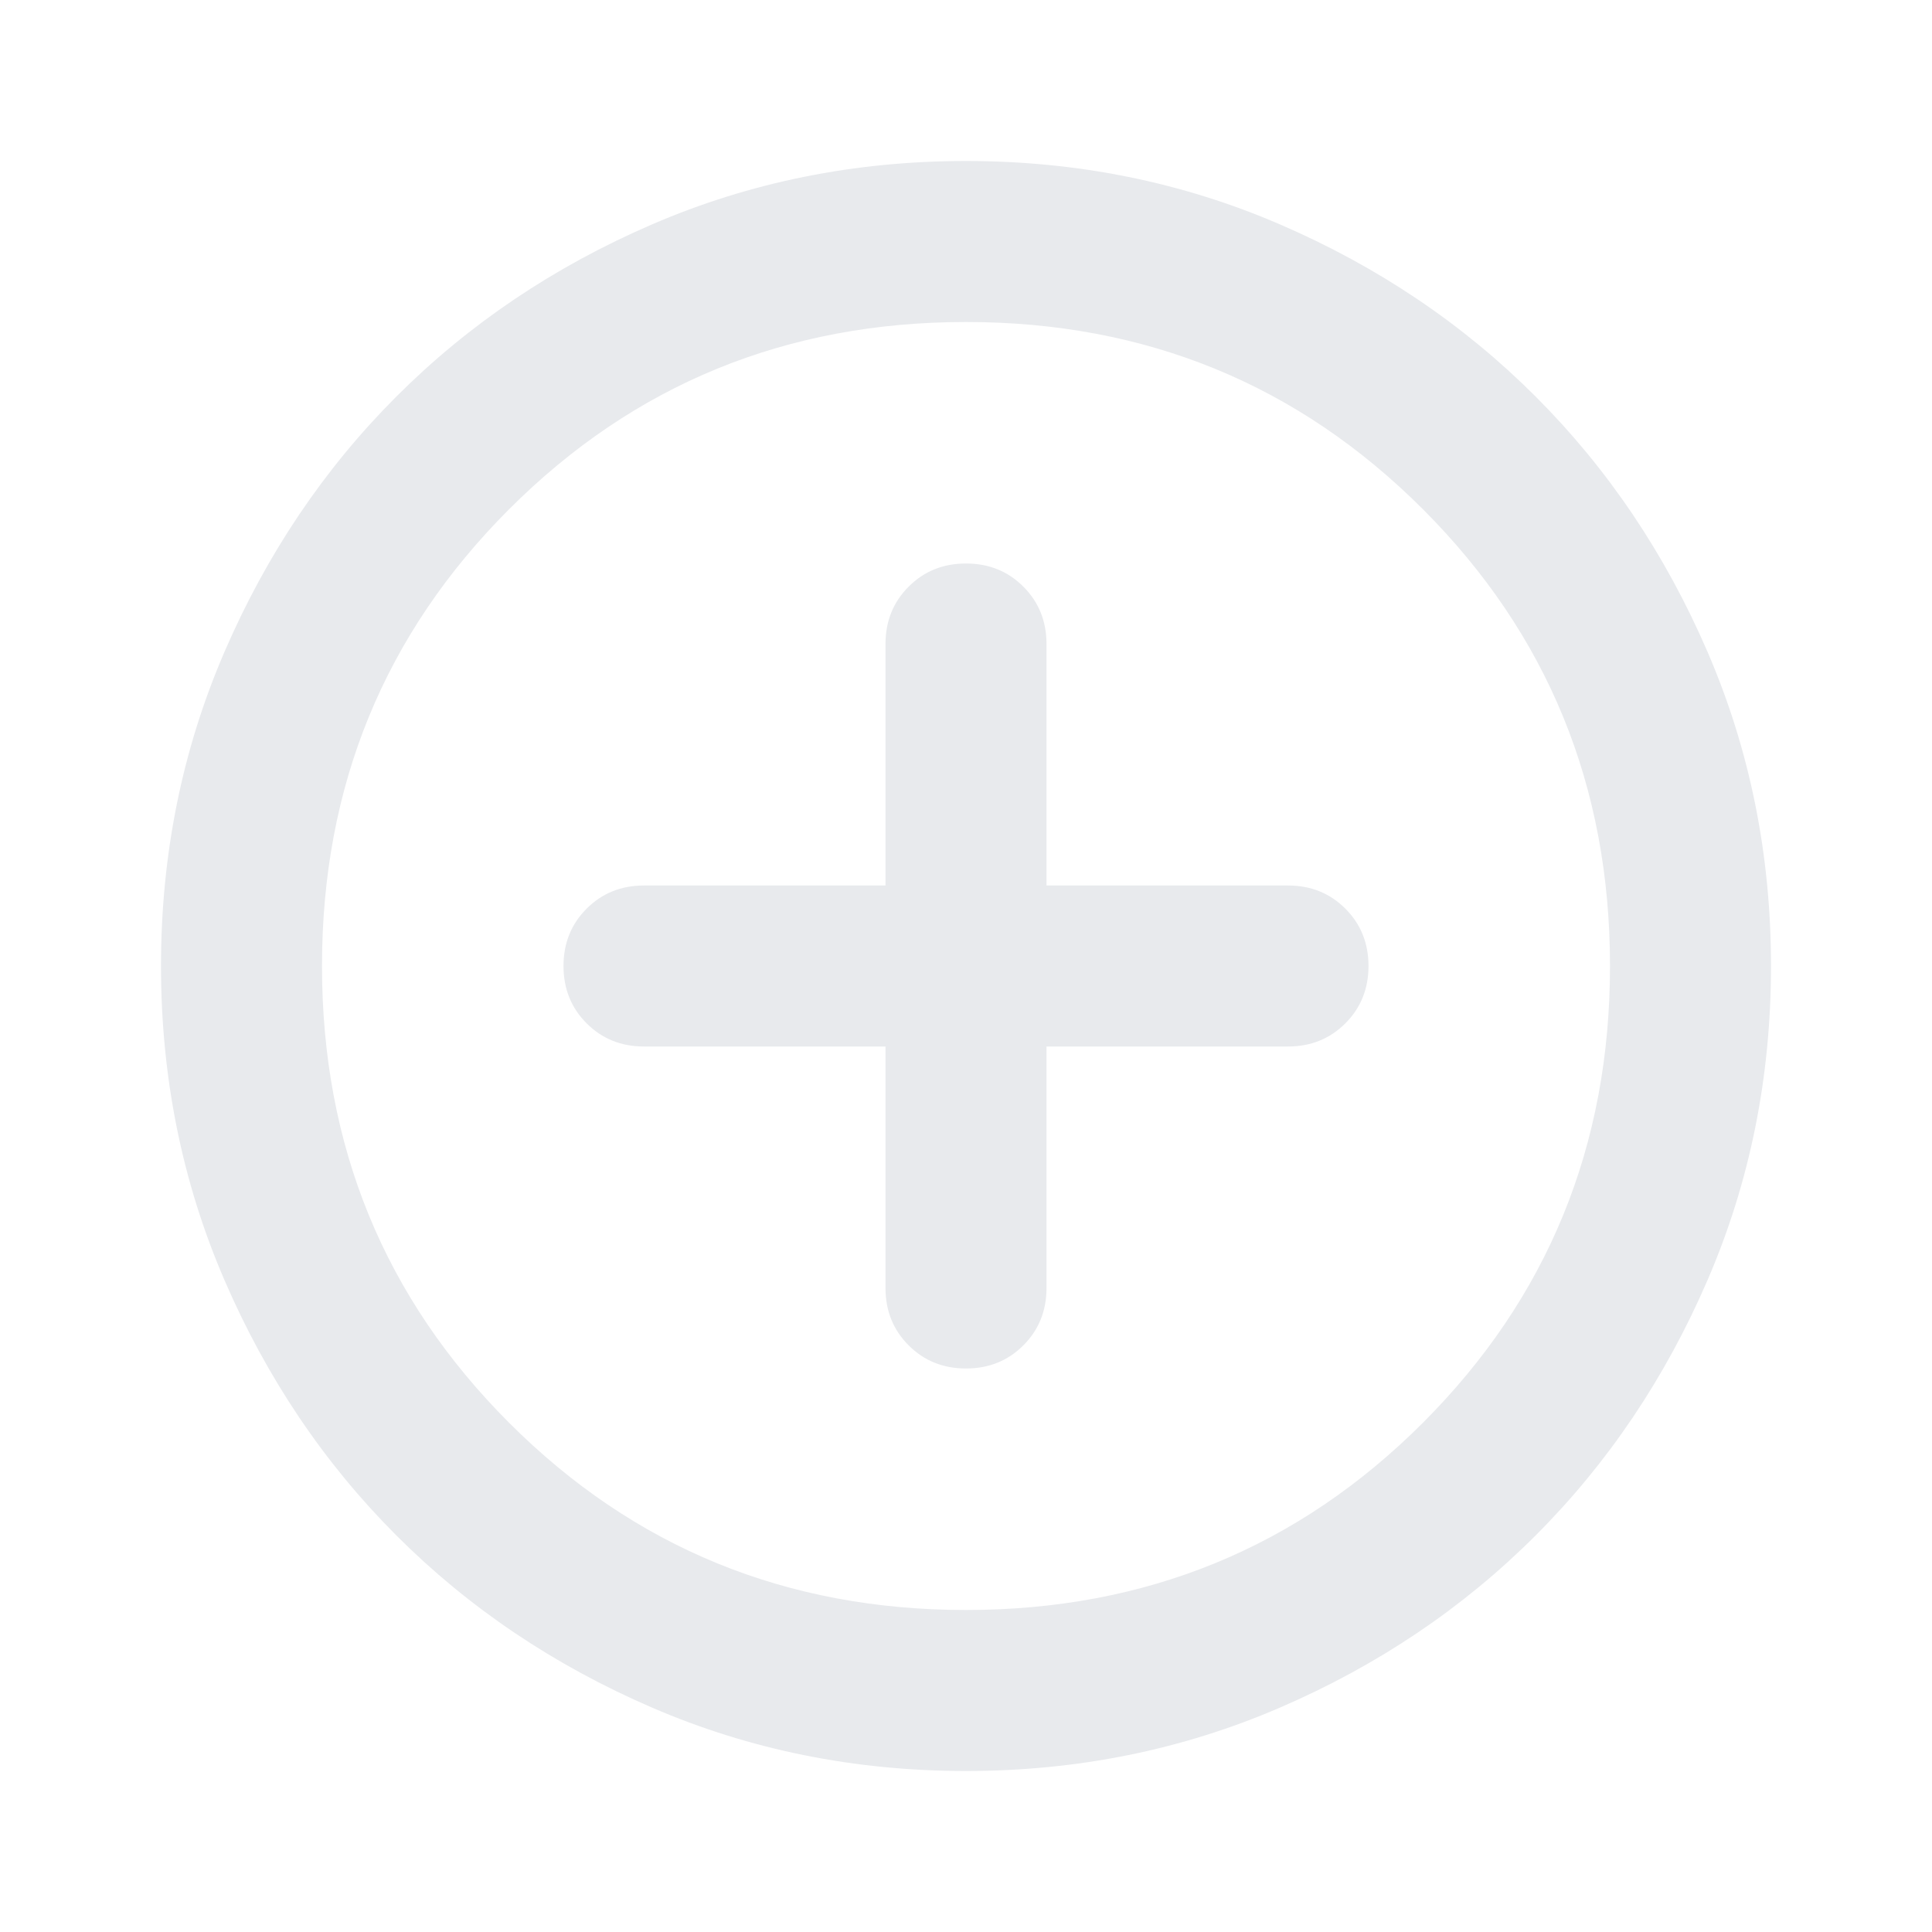
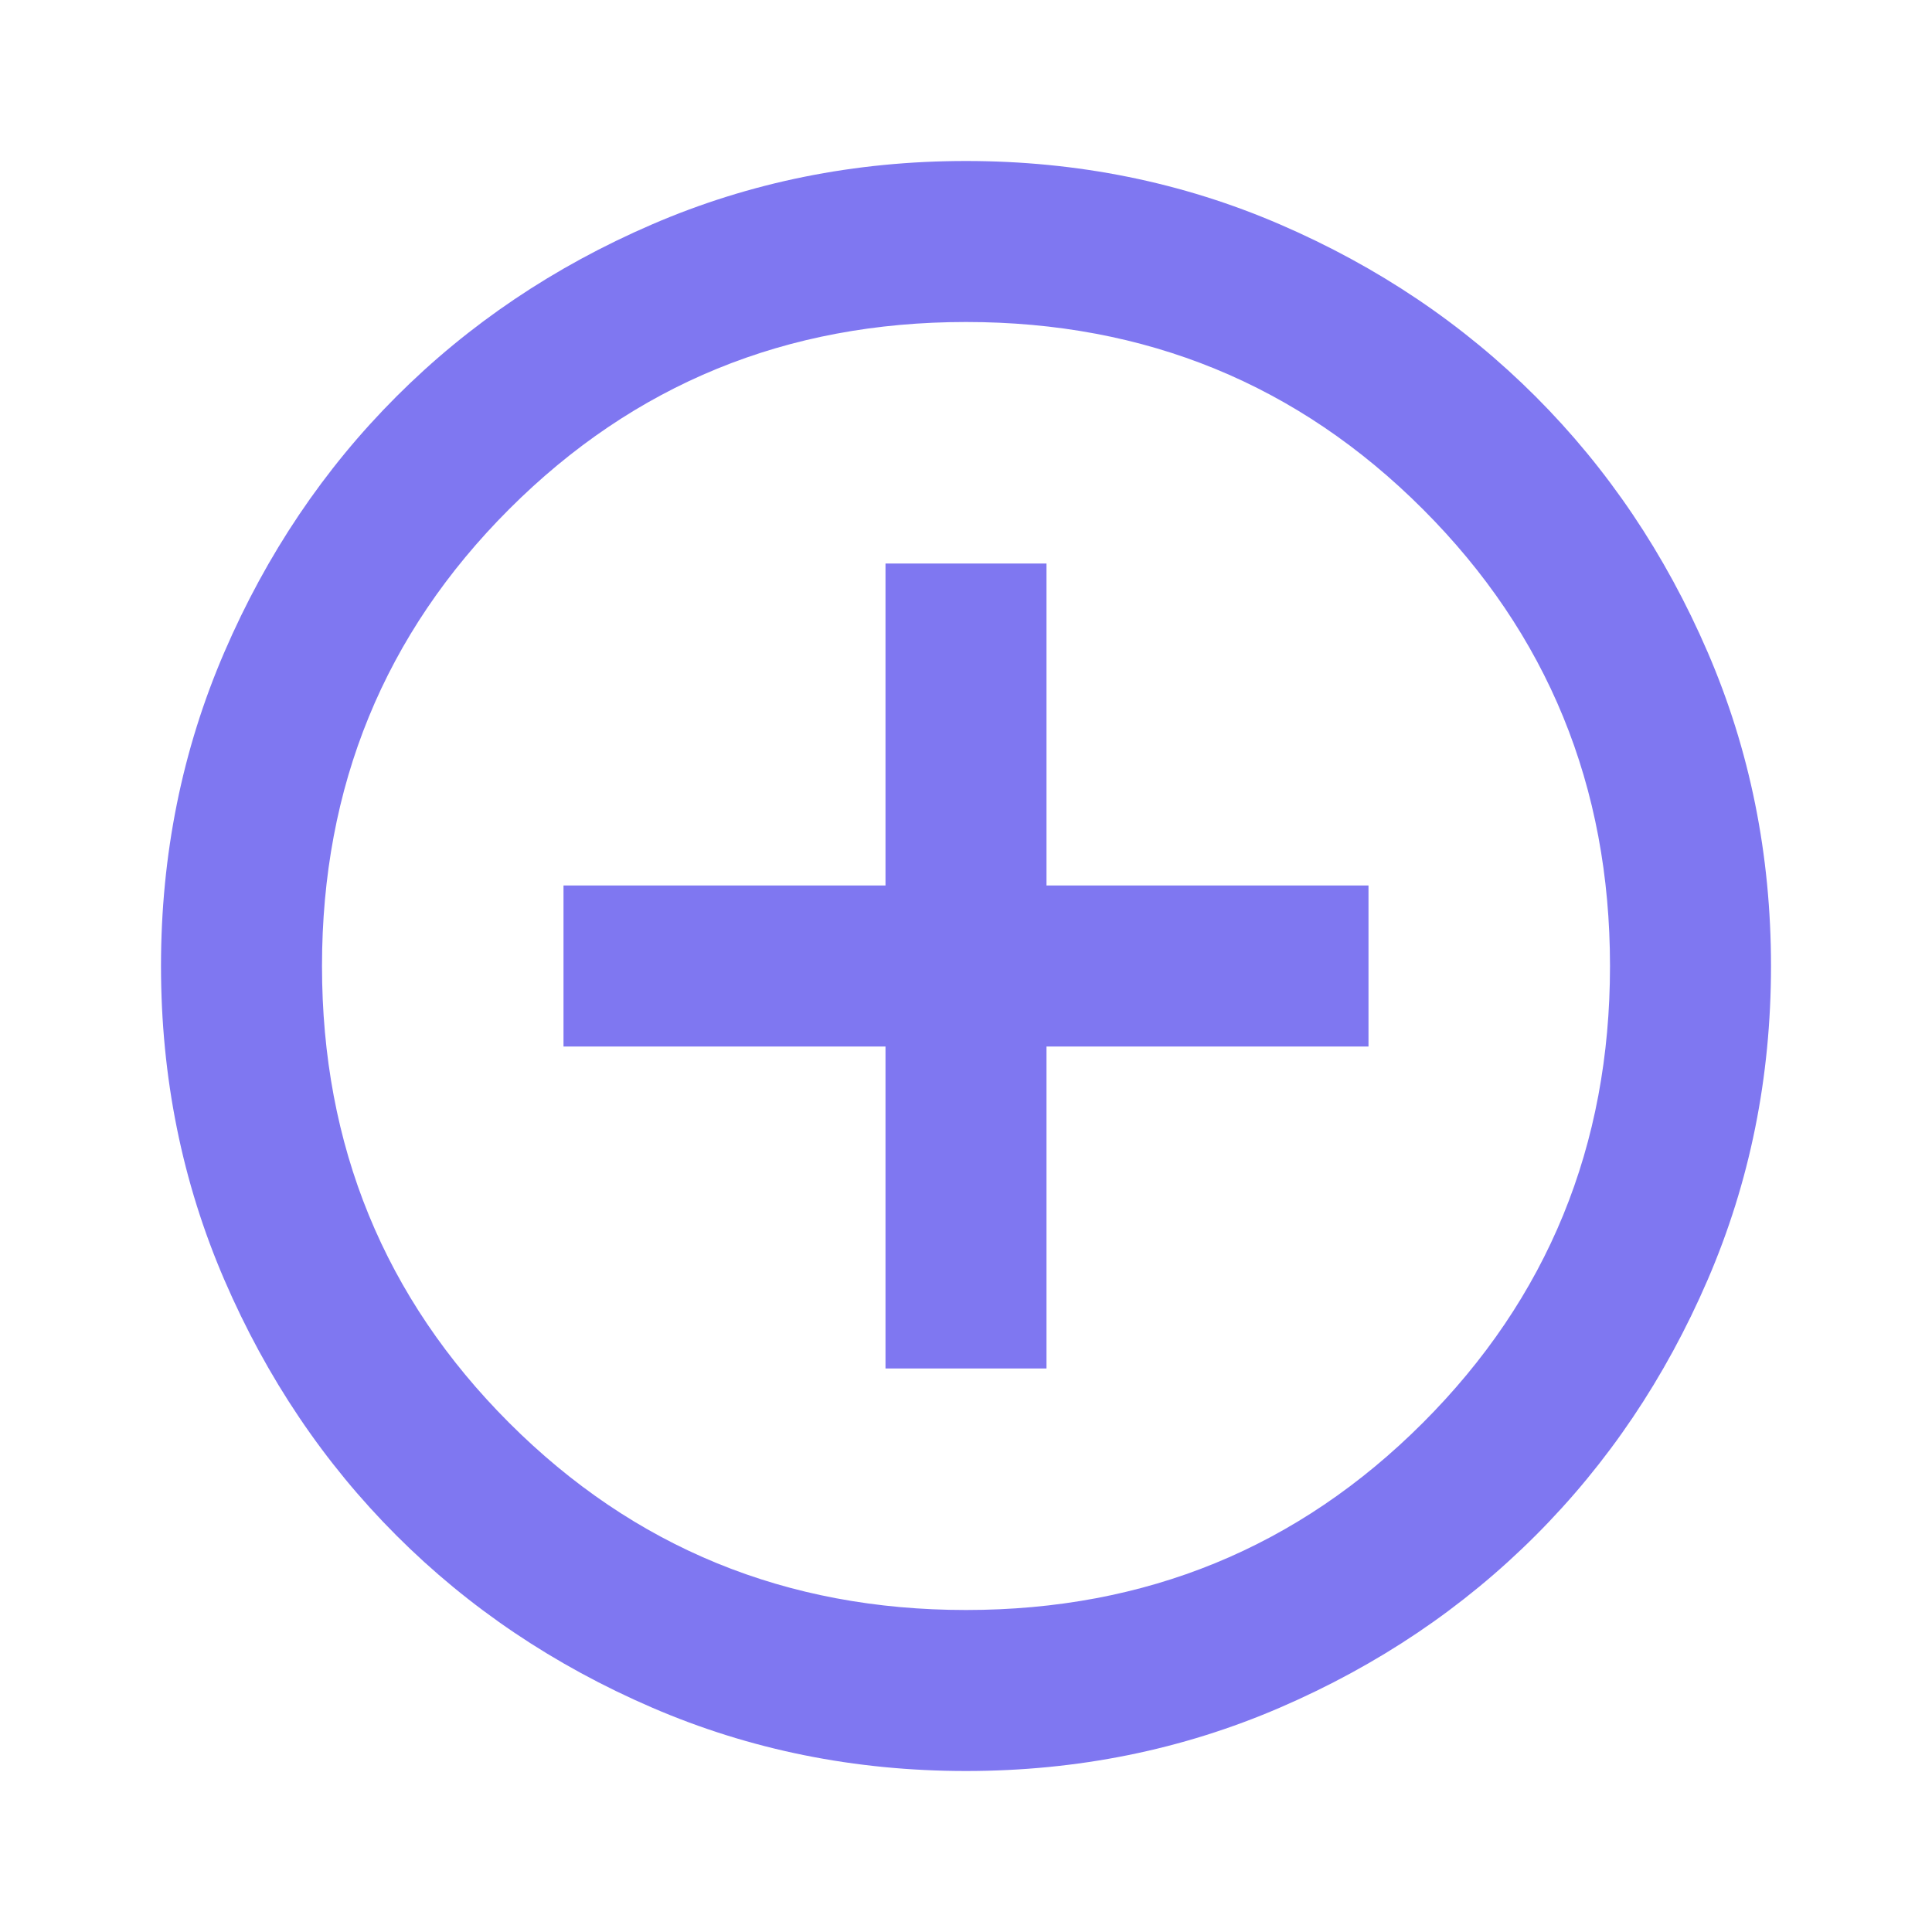
- <svg xmlns="http://www.w3.org/2000/svg" height="24px" viewBox="0 -960 960 960" width="24px" fill="#e8eaed">
-   <path d="M440-440v120q0 17 11.5 28.5T480-280q17 0 28.5-11.5T520-320v-120h120q17 0 28.5-11.5T680-480q0-17-11.5-28.5T640-520H520v-120q0-17-11.5-28.5T480-680q-17 0-28.5 11.5T440-640v120H320q-17 0-28.5 11.5T280-480q0 17 11.5 28.5T320-440h120Zm40 360q-83 0-156-31.5T197-197q-54-54-85.5-127T80-480q0-83 31.5-156T197-763q54-54 127-85.5T480-880q83 0 156 31.5T763-763q54 54 85.5 127T880-480q0 83-31.5 156T763-197q-54 54-127 85.5T480-80Zm0-80q134 0 227-93t93-227q0-134-93-227t-227-93q-134 0-227 93t-93 227q0 134 93 227t227 93Zm0-320Z" />
+ <svg xmlns="http://www.w3.org/2000/svg" height="24px" viewBox="0 -960 960 960" width="24px" fill="#7F77F1">
+   <path d="M440-280h80v-160h160v-80H520v-160h-80v160H280v80h160v160Zm40 200q-83 0-156-31.5T197-197q-54-54-85.5-127T80-480q0-83 31.5-156T197-763q54-54 127-85.5T480-880q83 0 156 31.5T763-763q54 54 85.5 127T880-480q0 83-31.5 156T763-197q-54 54-127 85.5T480-80Zm0-80q134 0 227-93t93-227q0-134-93-227t-227-93q-134 0-227 93t-93 227q0 134 93 227t227 93Zm0-320Z" />
</svg>
